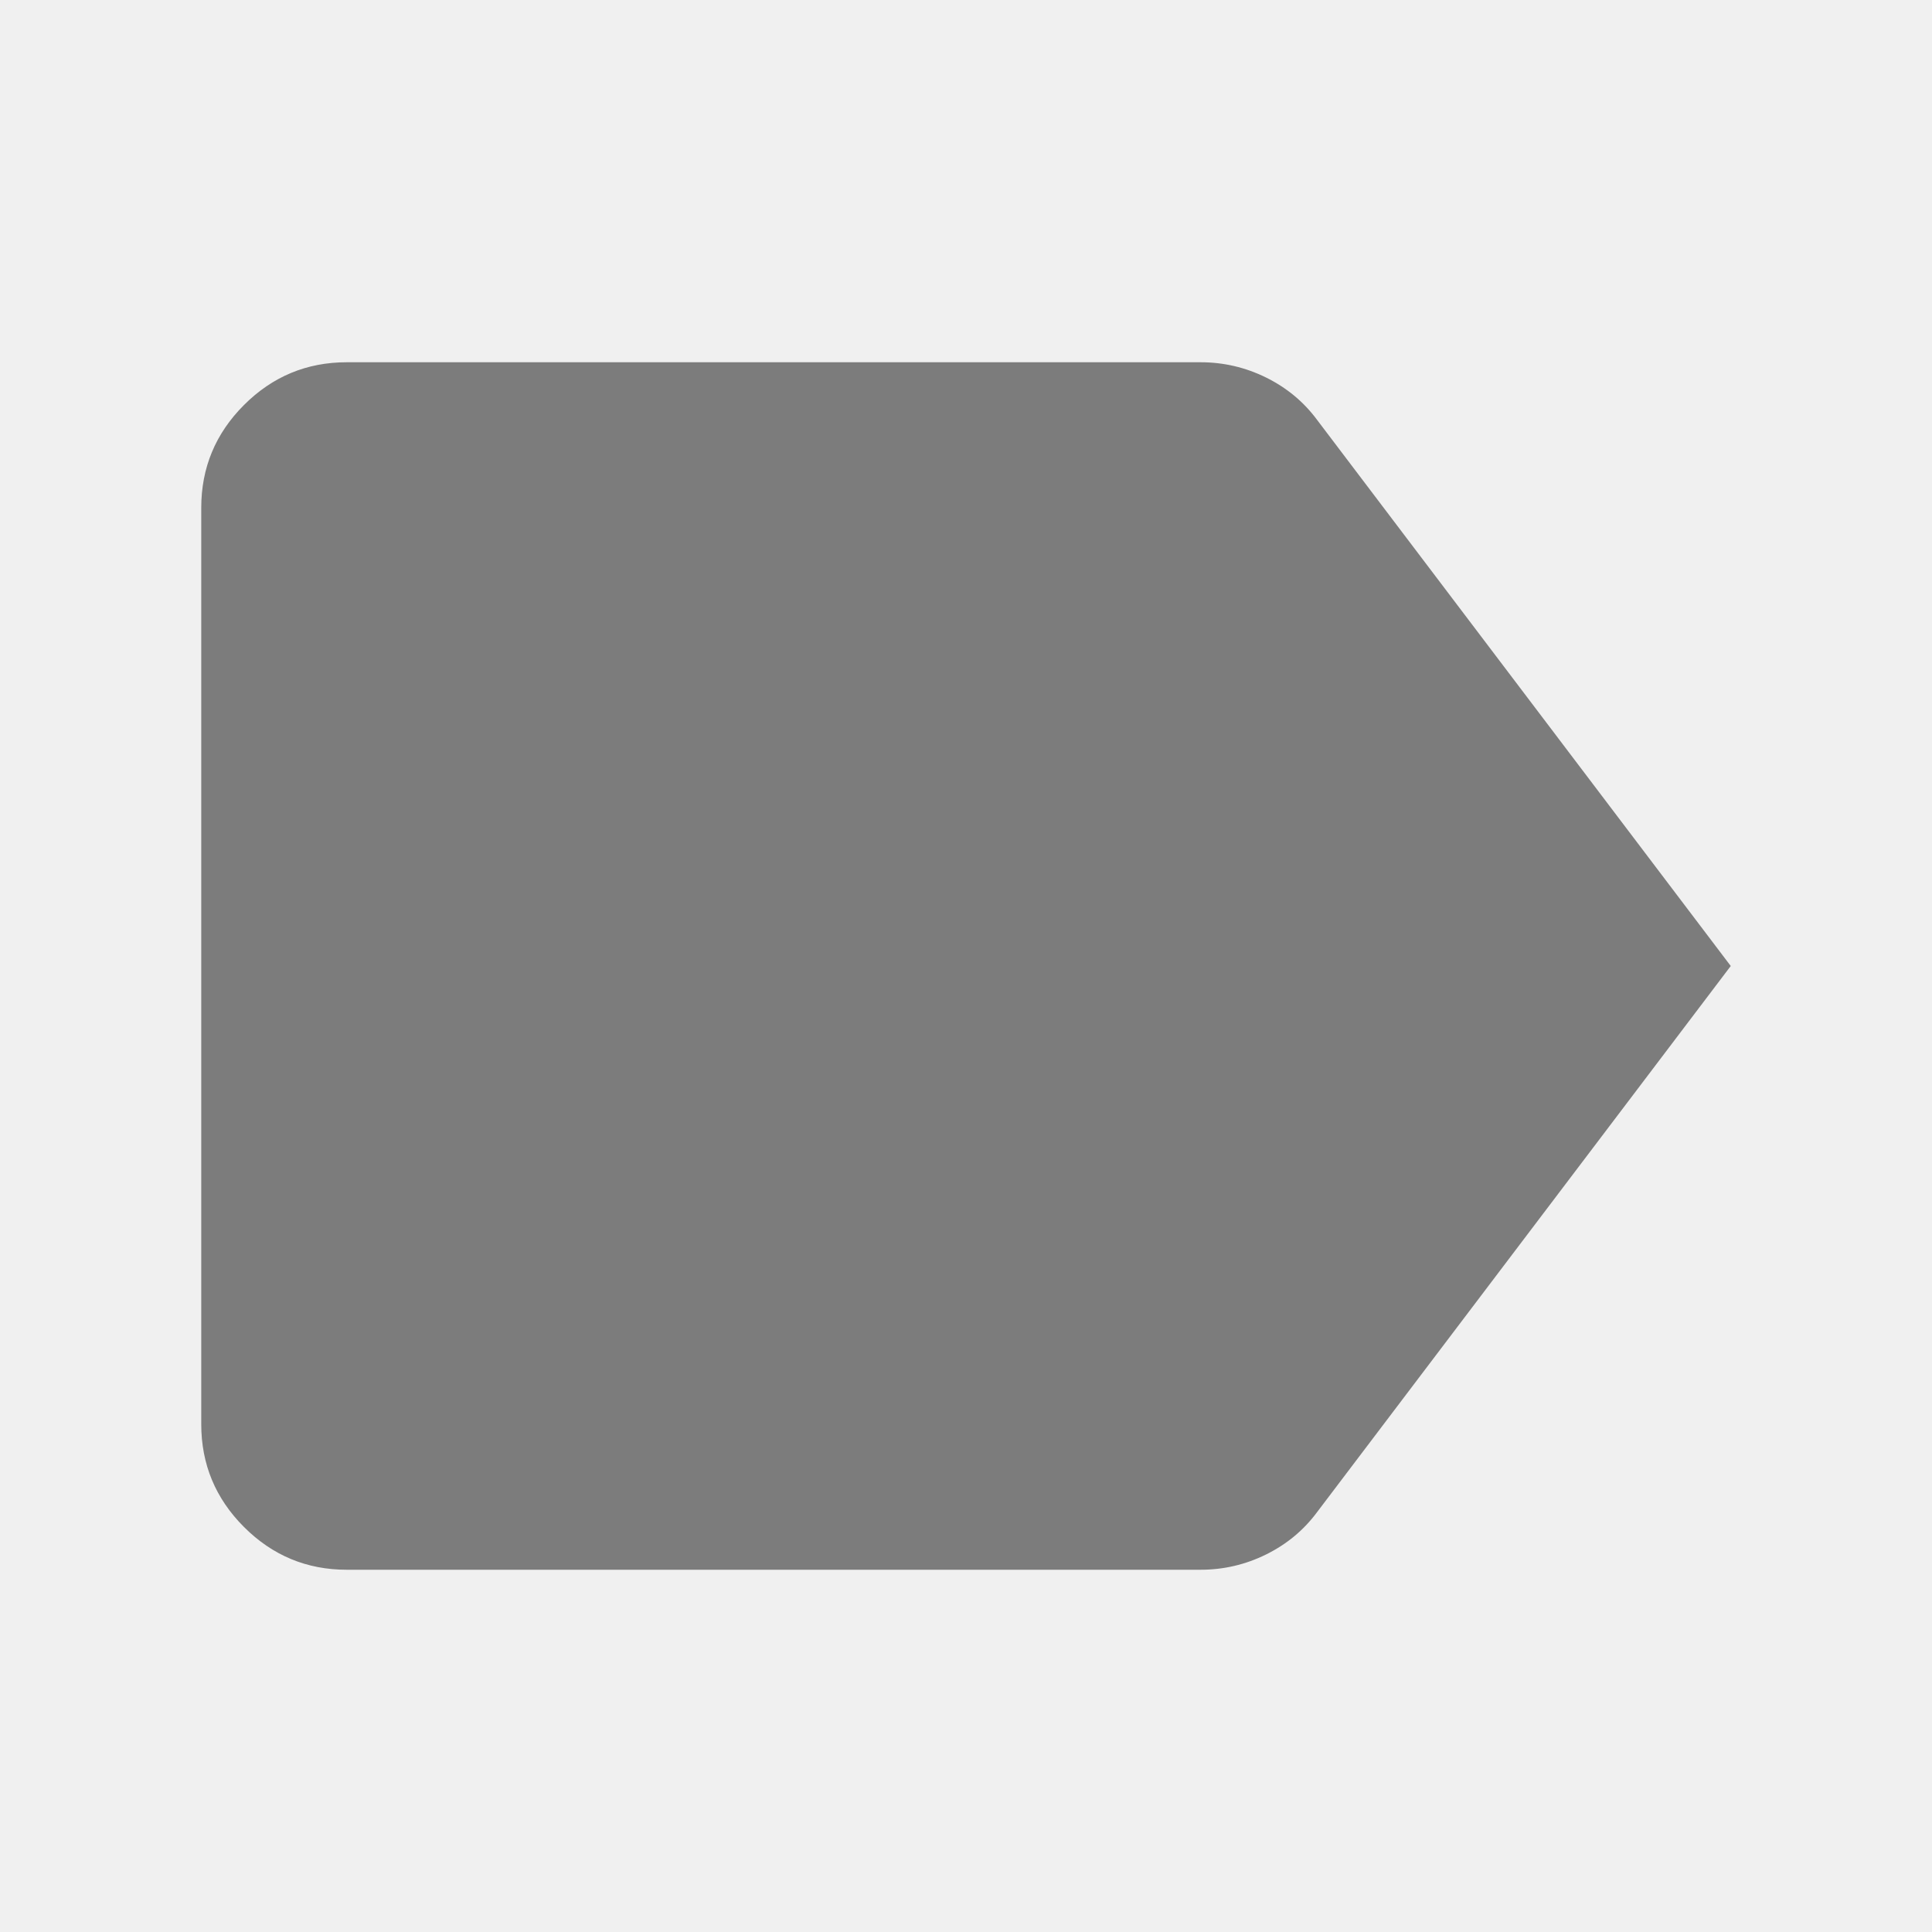
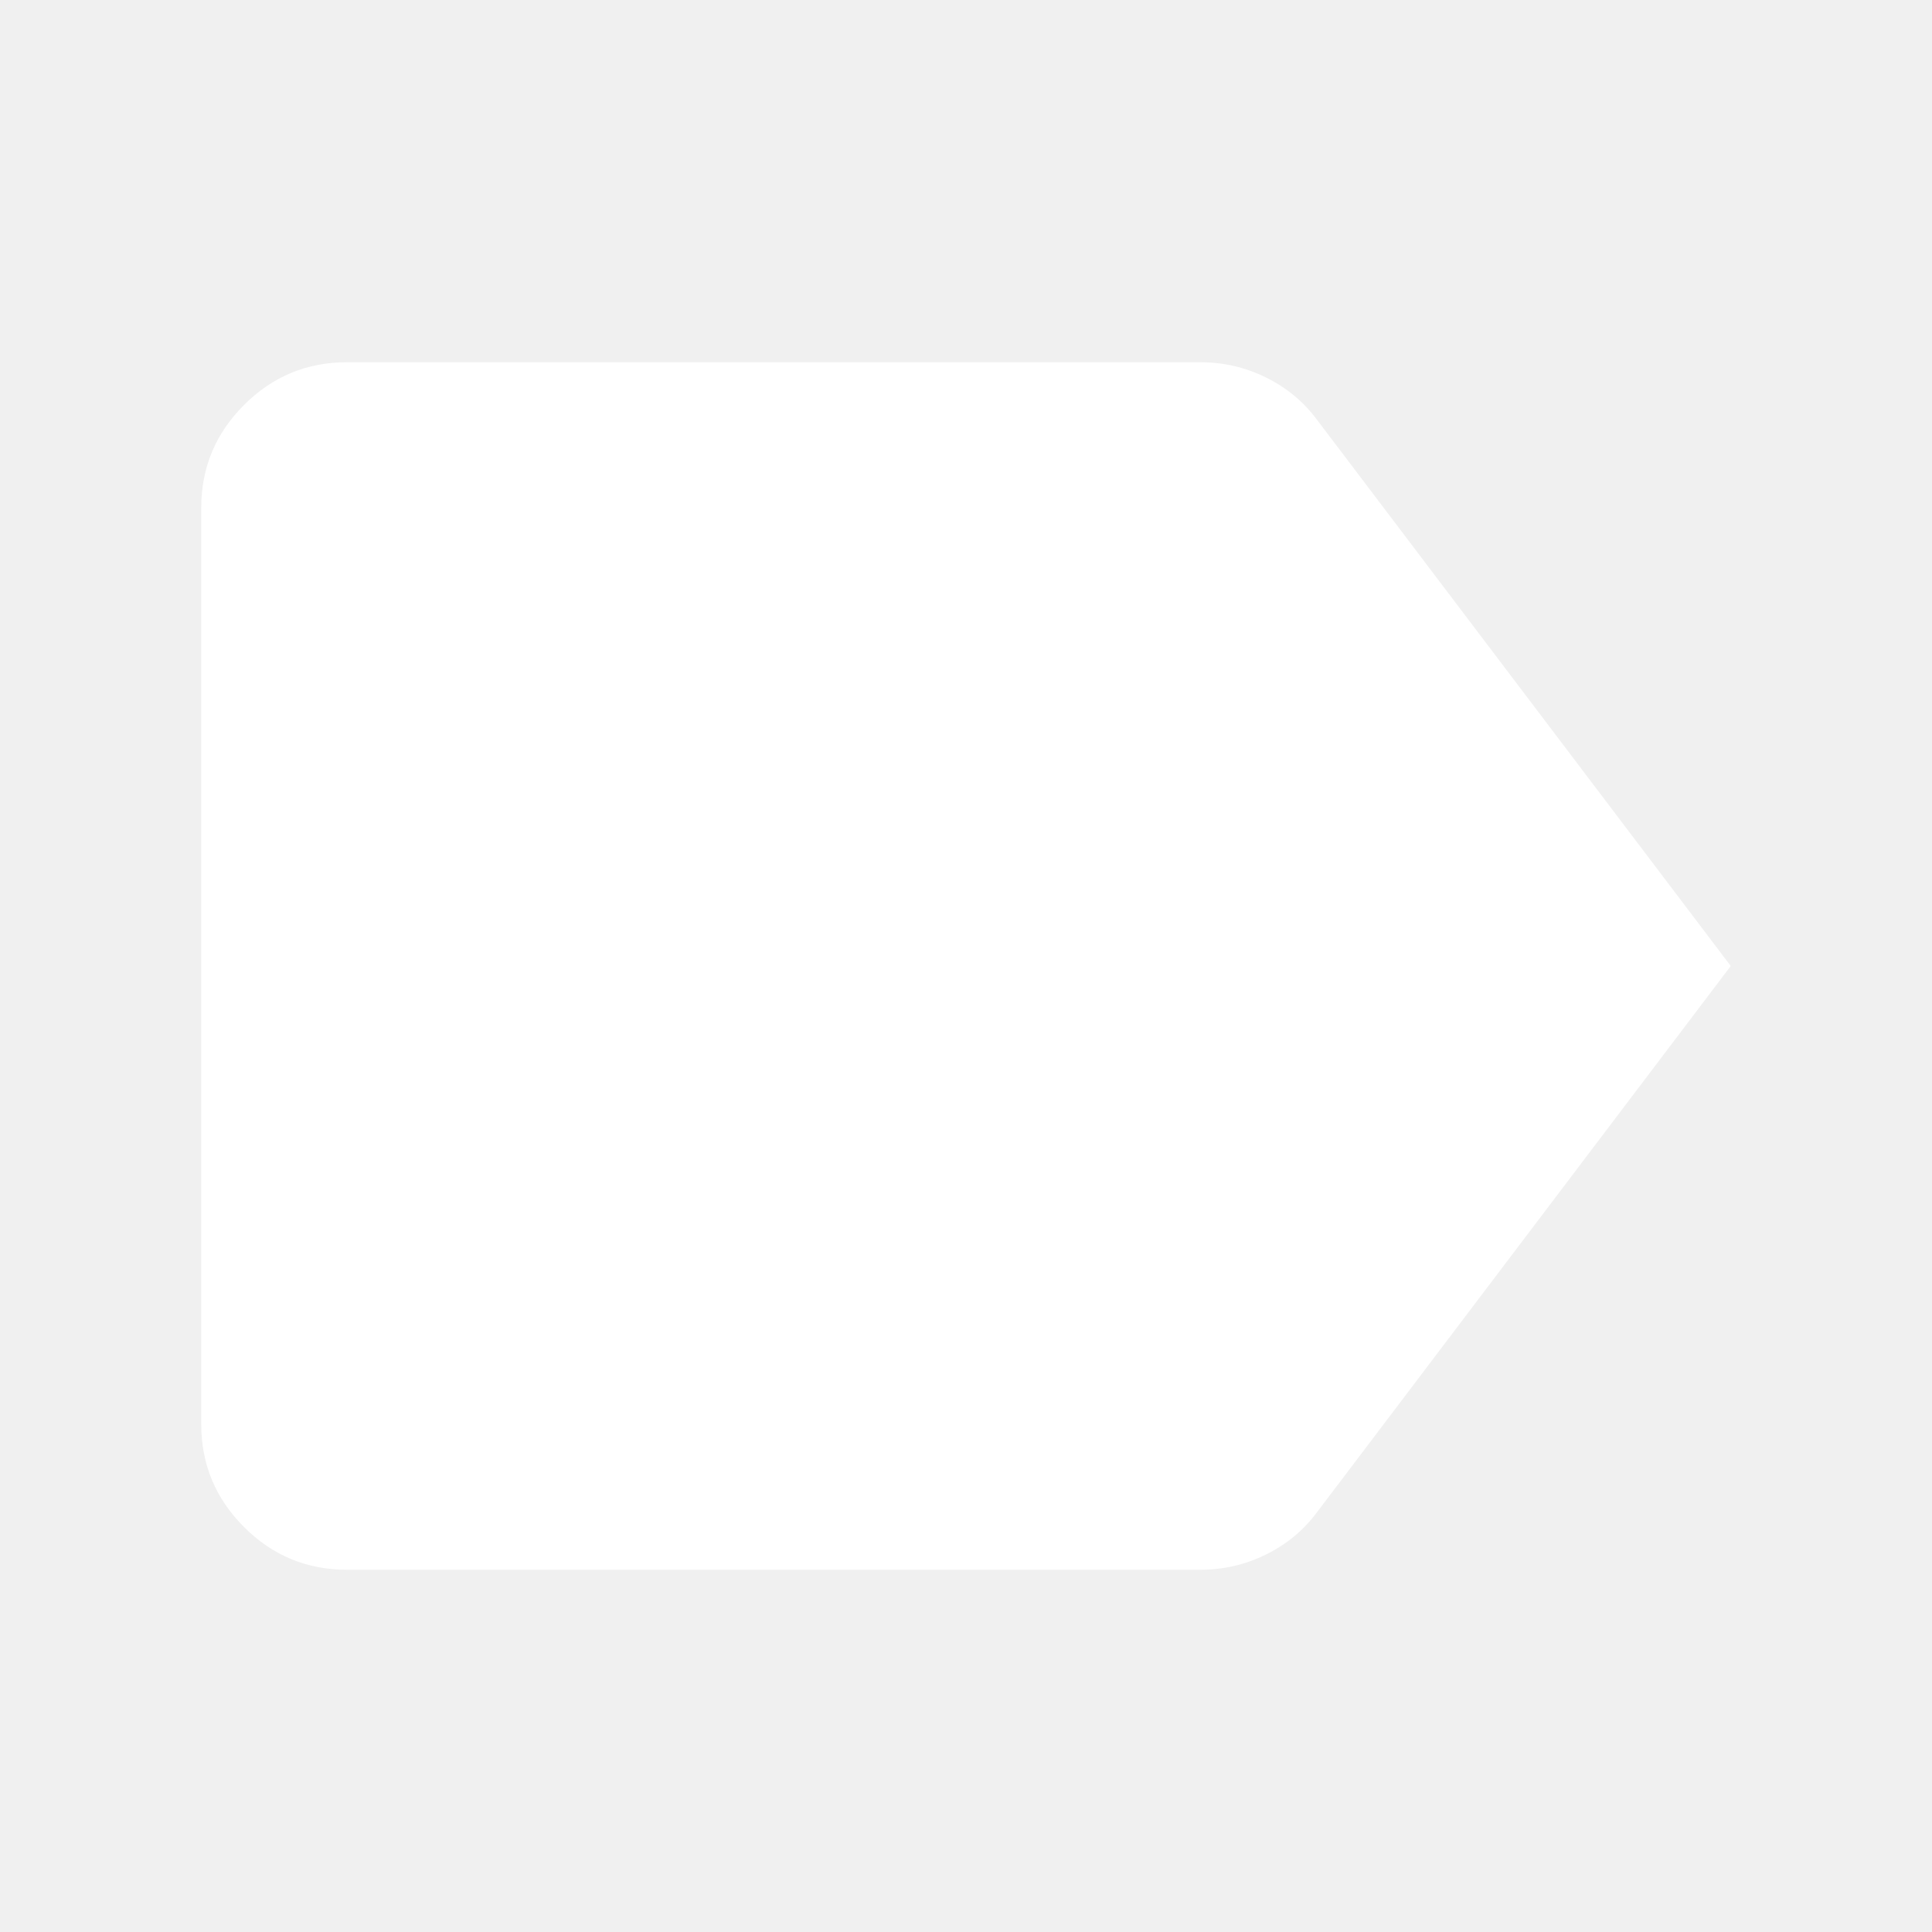
- <svg xmlns="http://www.w3.org/2000/svg" height="24px" viewBox="0 -960 960 960" width="24px" fill="#7c7c7c">
+ <svg xmlns="http://www.w3.org/2000/svg" height="24px" viewBox="0 -960 960 960" width="24px" fill="#ffffff">
  <path d="M172.31-180q-29.83 0-51.07-21.24Q100-222.48 100-252.31v-455.38q0-29.83 21.24-51.07Q142.48-780 172.31-780h424.23q17.17 0 32.54 7.58 15.36 7.58 25.3 20.96L860-480 654.38-208.54q-9.94 13.38-25.3 20.96-15.37 7.58-32.54 7.58H172.31Z" />
</svg>
